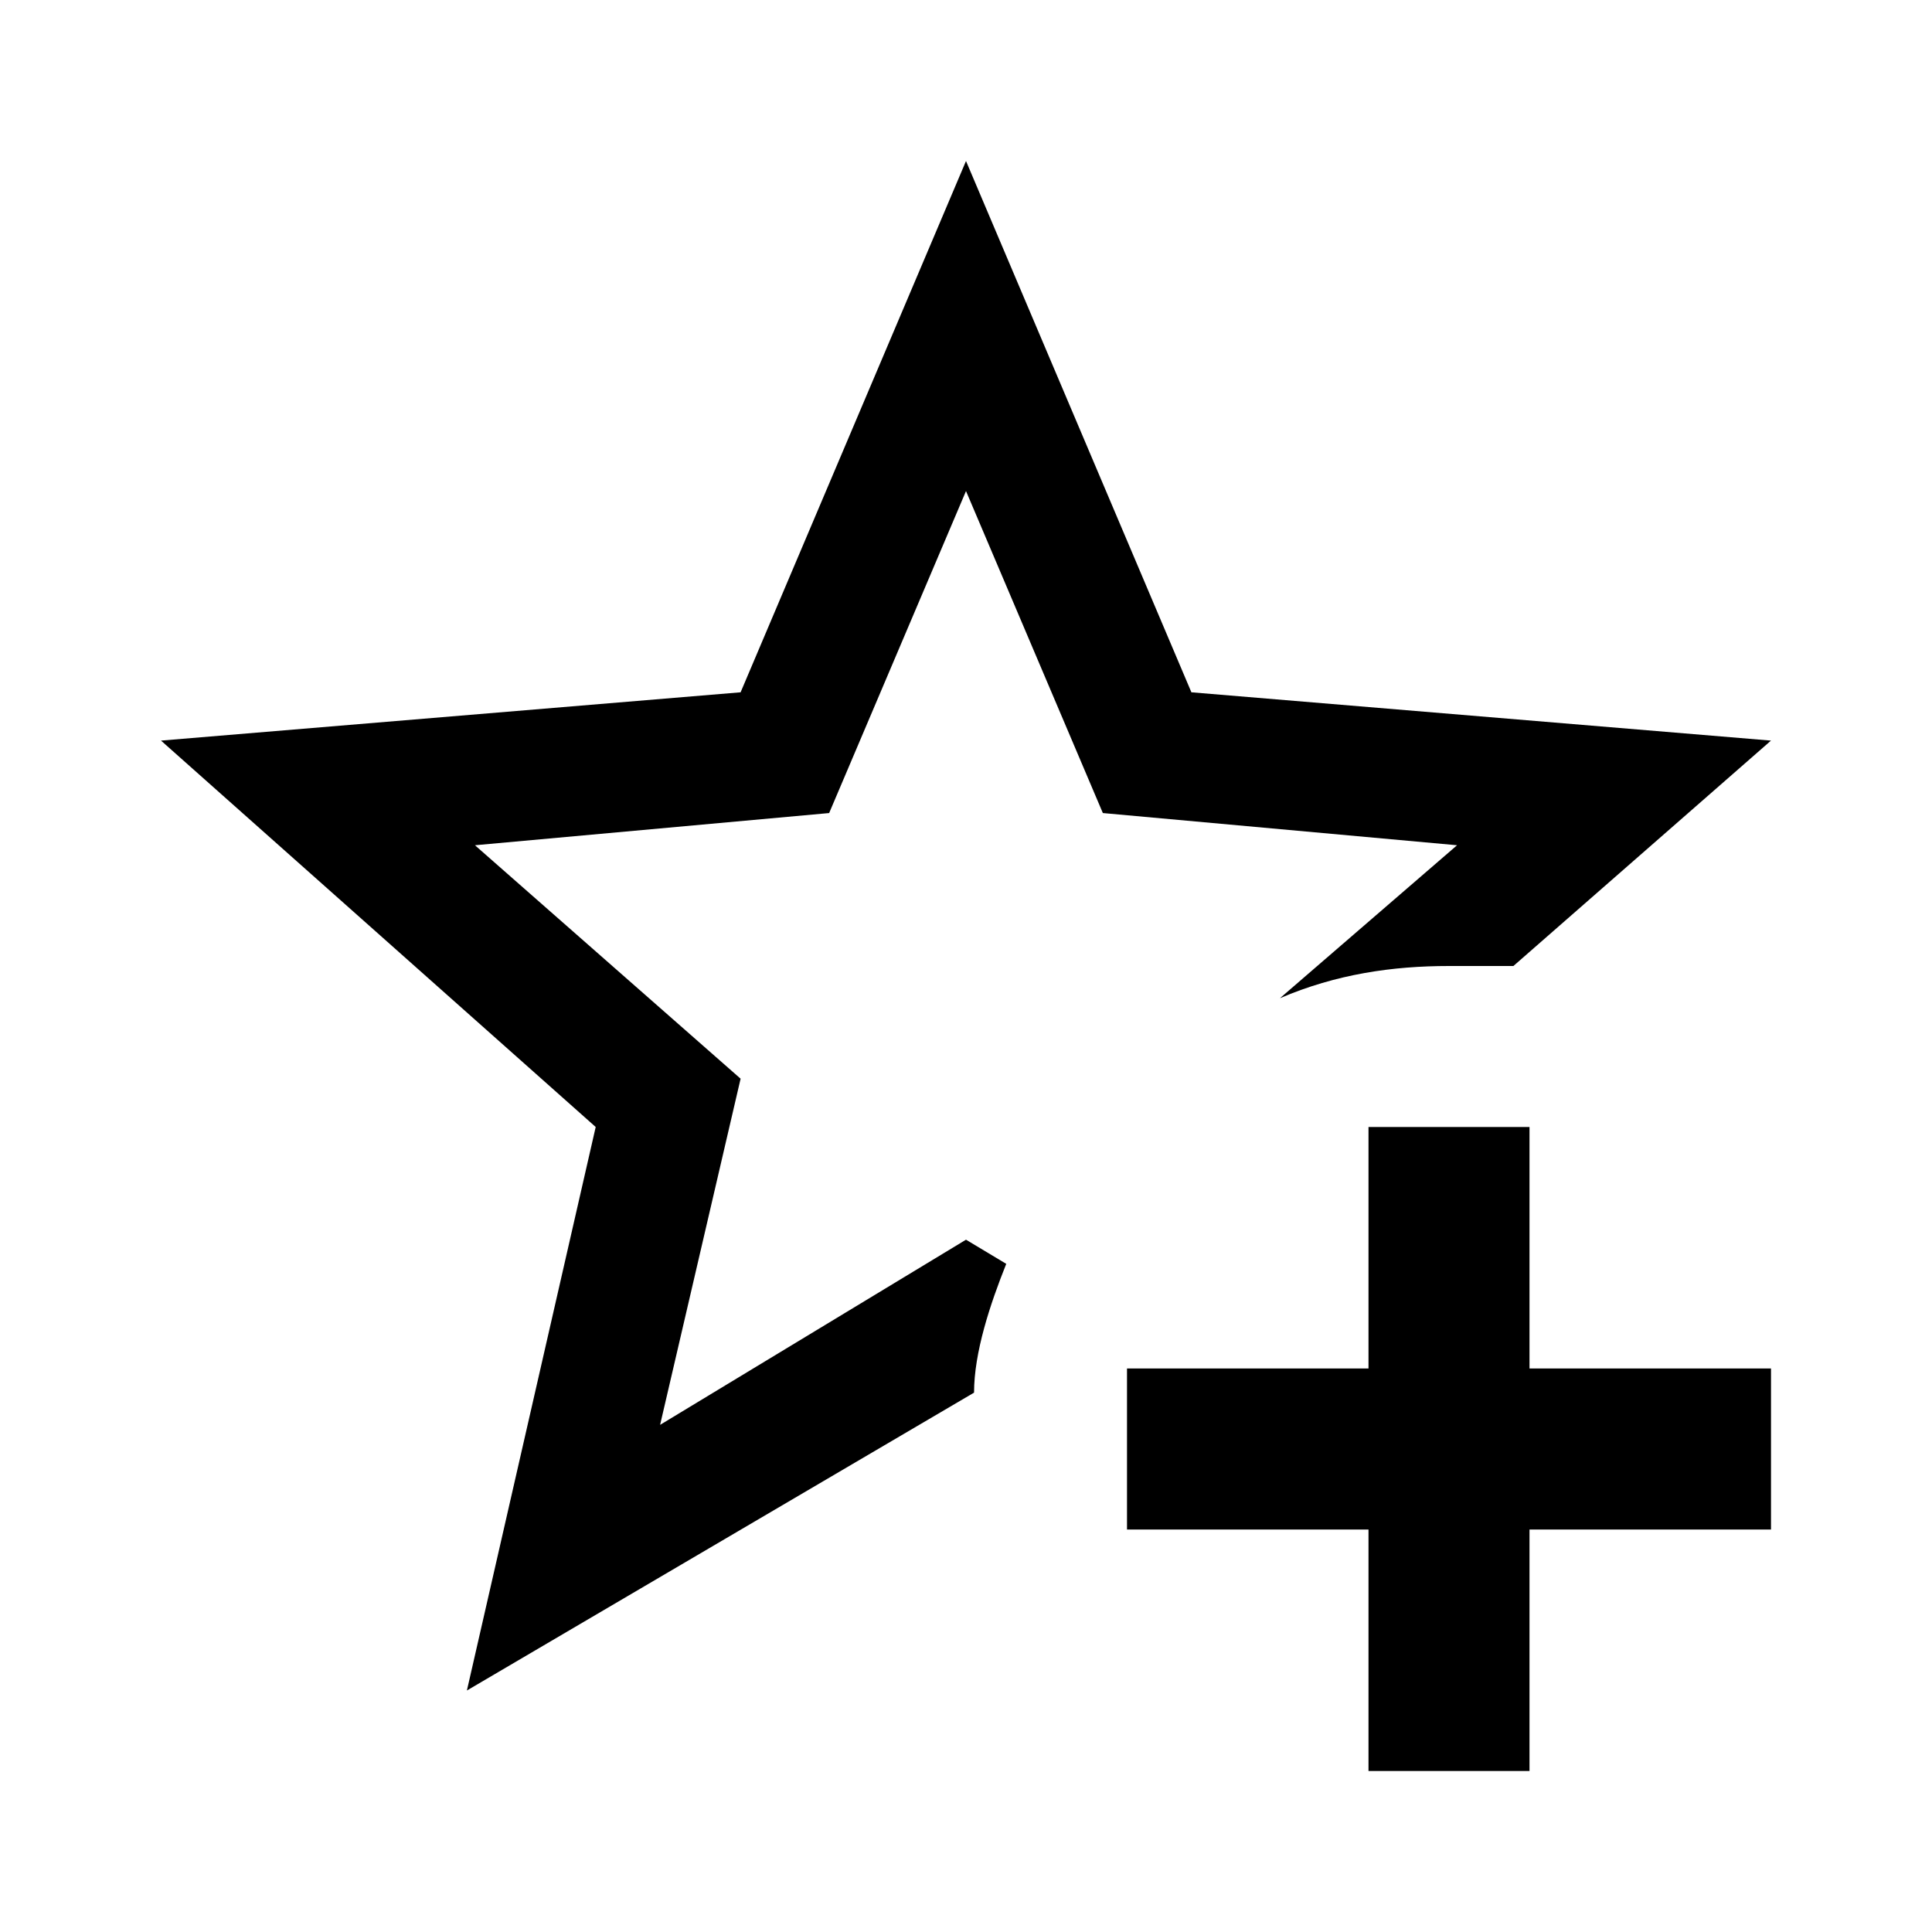
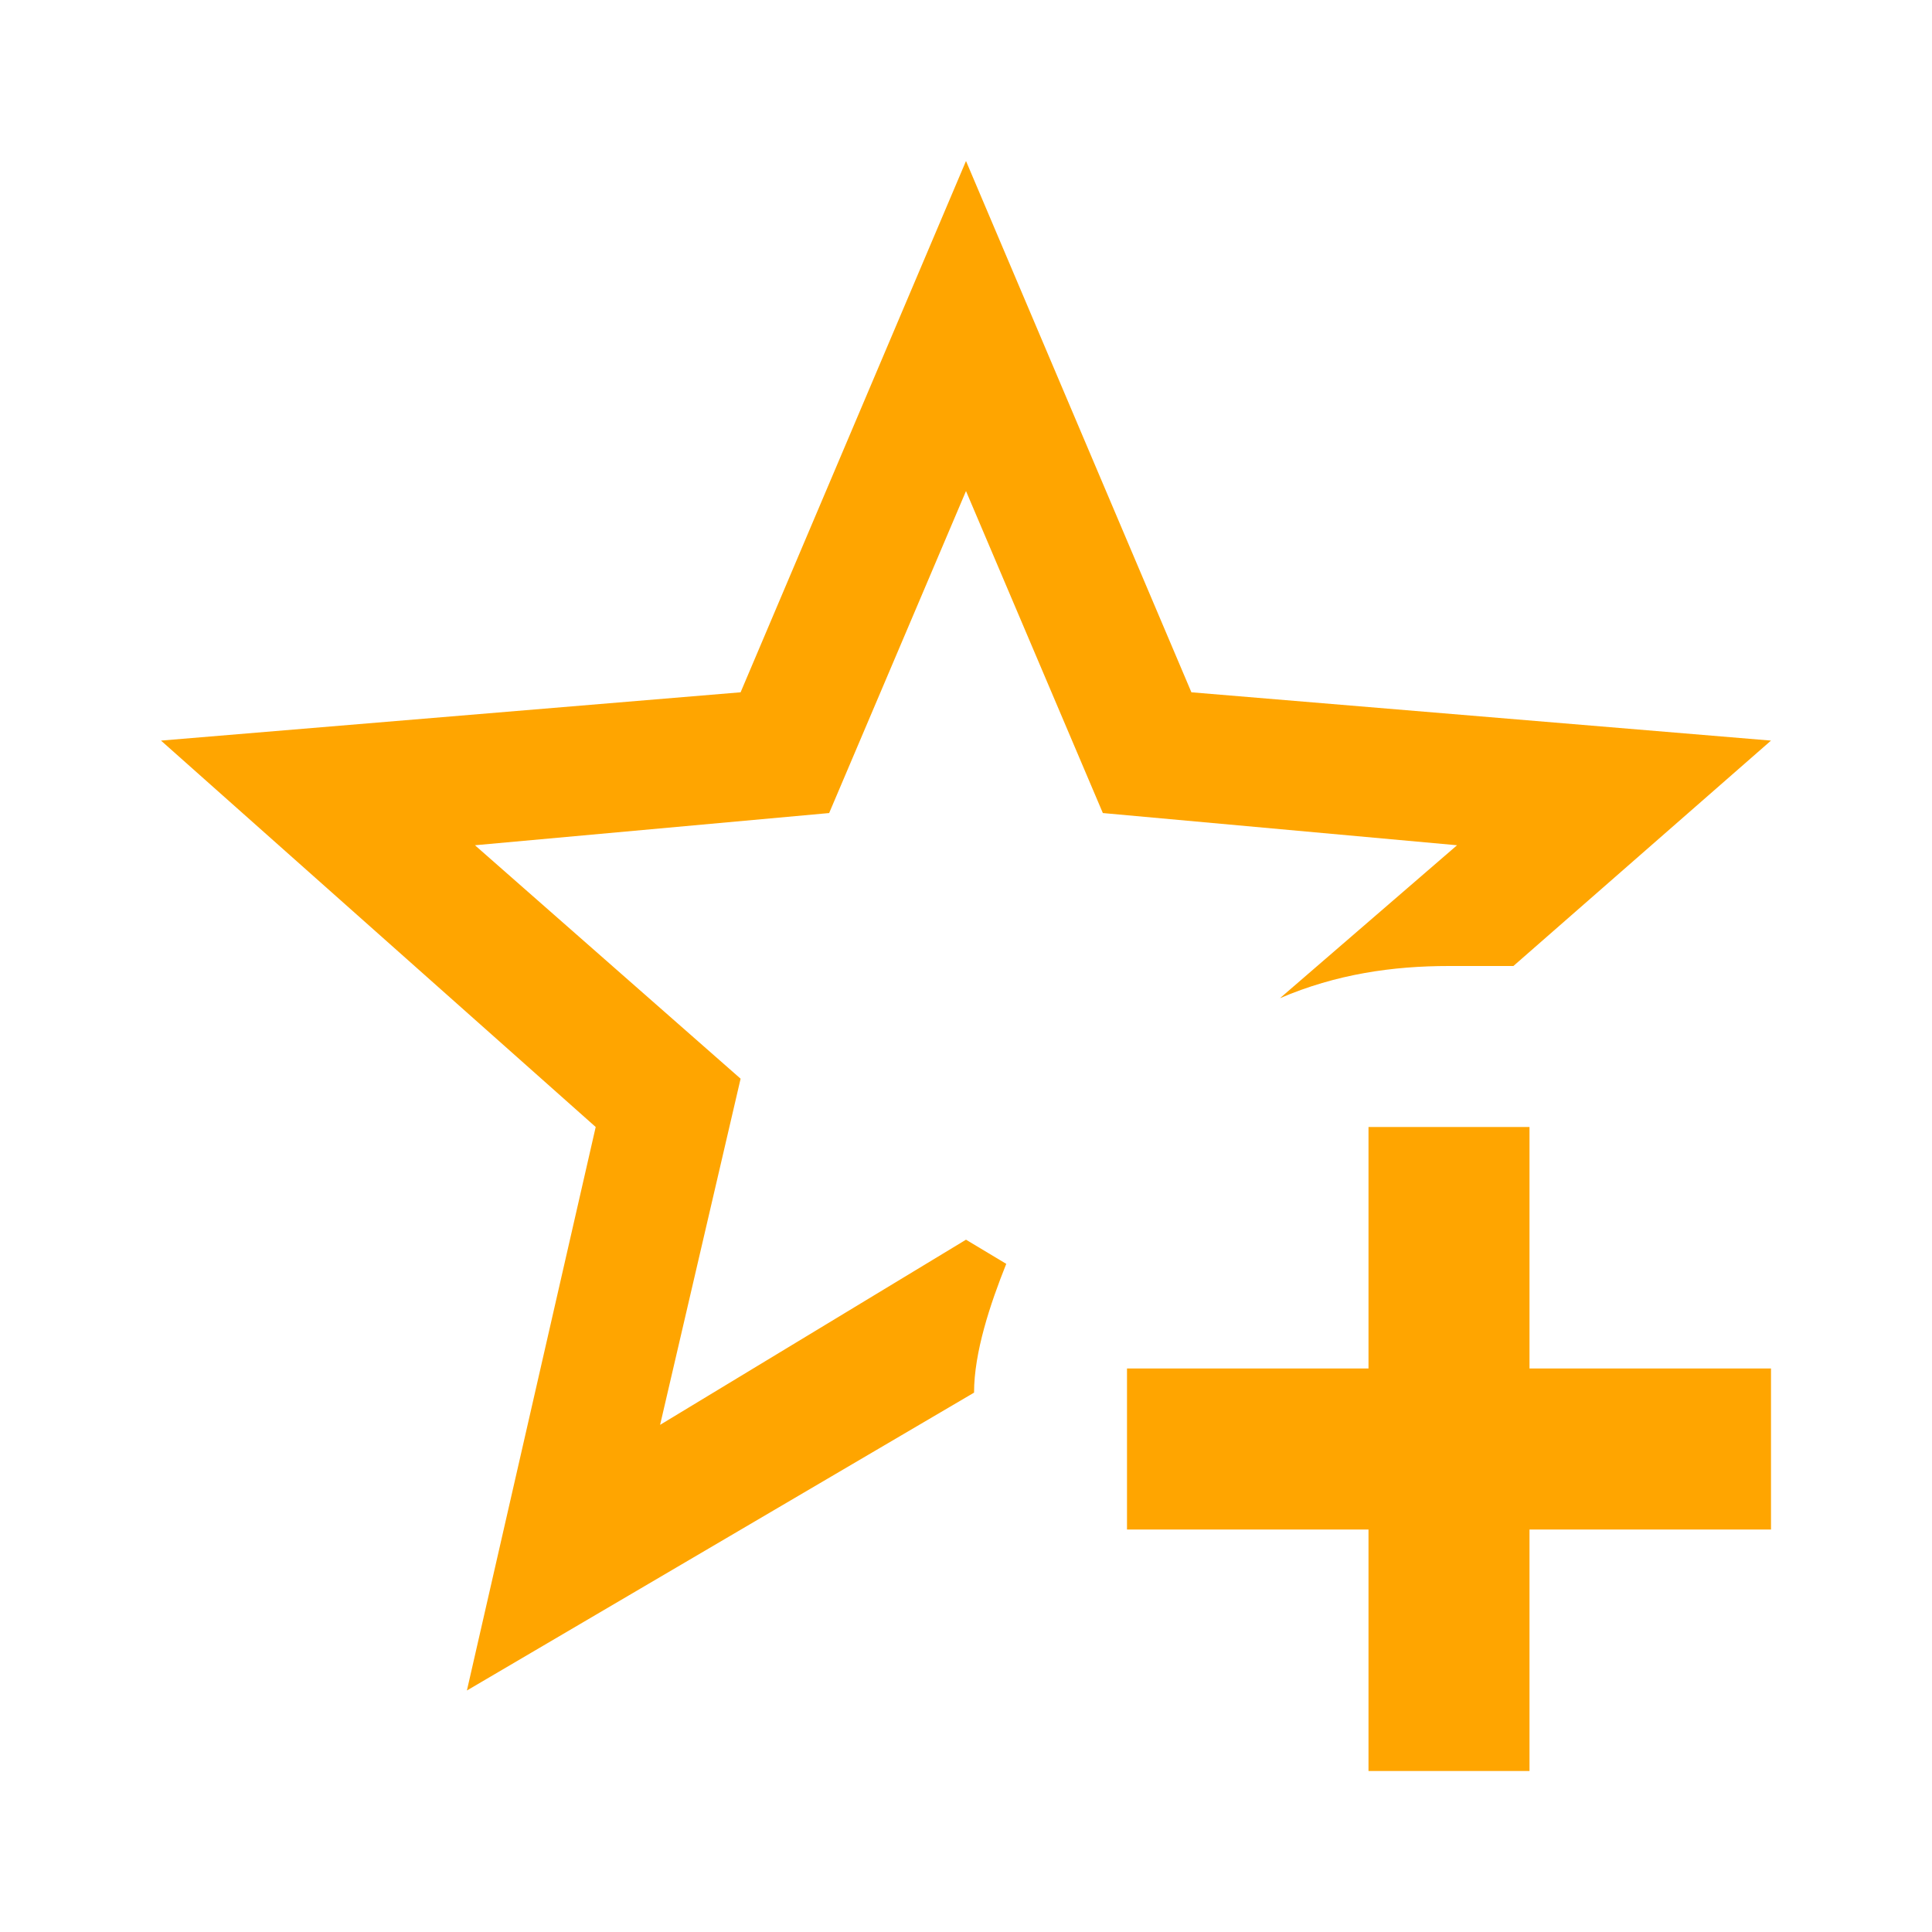
- <svg xmlns="http://www.w3.org/2000/svg" viewBox="0 0 24 24">
+ <svg xmlns="http://www.w3.org/2000/svg" fill="orange" viewBox="0 0 24 24">
  <path d="M5.8 21L7.4 14L2 9.2L9.2 8.6L12 2L14.8 8.6L22 9.2L18.8 12H18C17.3 12 16.6 12.1 15.9 12.4L18.1 10.5L13.7 10.1L12 6.1L10.3 10.1L5.9 10.5L9.2 13.4L8.2 17.7L12 15.4L12.5 15.7C12.3 16.2 12.1 16.8 12.1 17.3L5.8 21M17 14V17H14V19H17V22H19V19H22V17H19V14H17Z" />
</svg>
